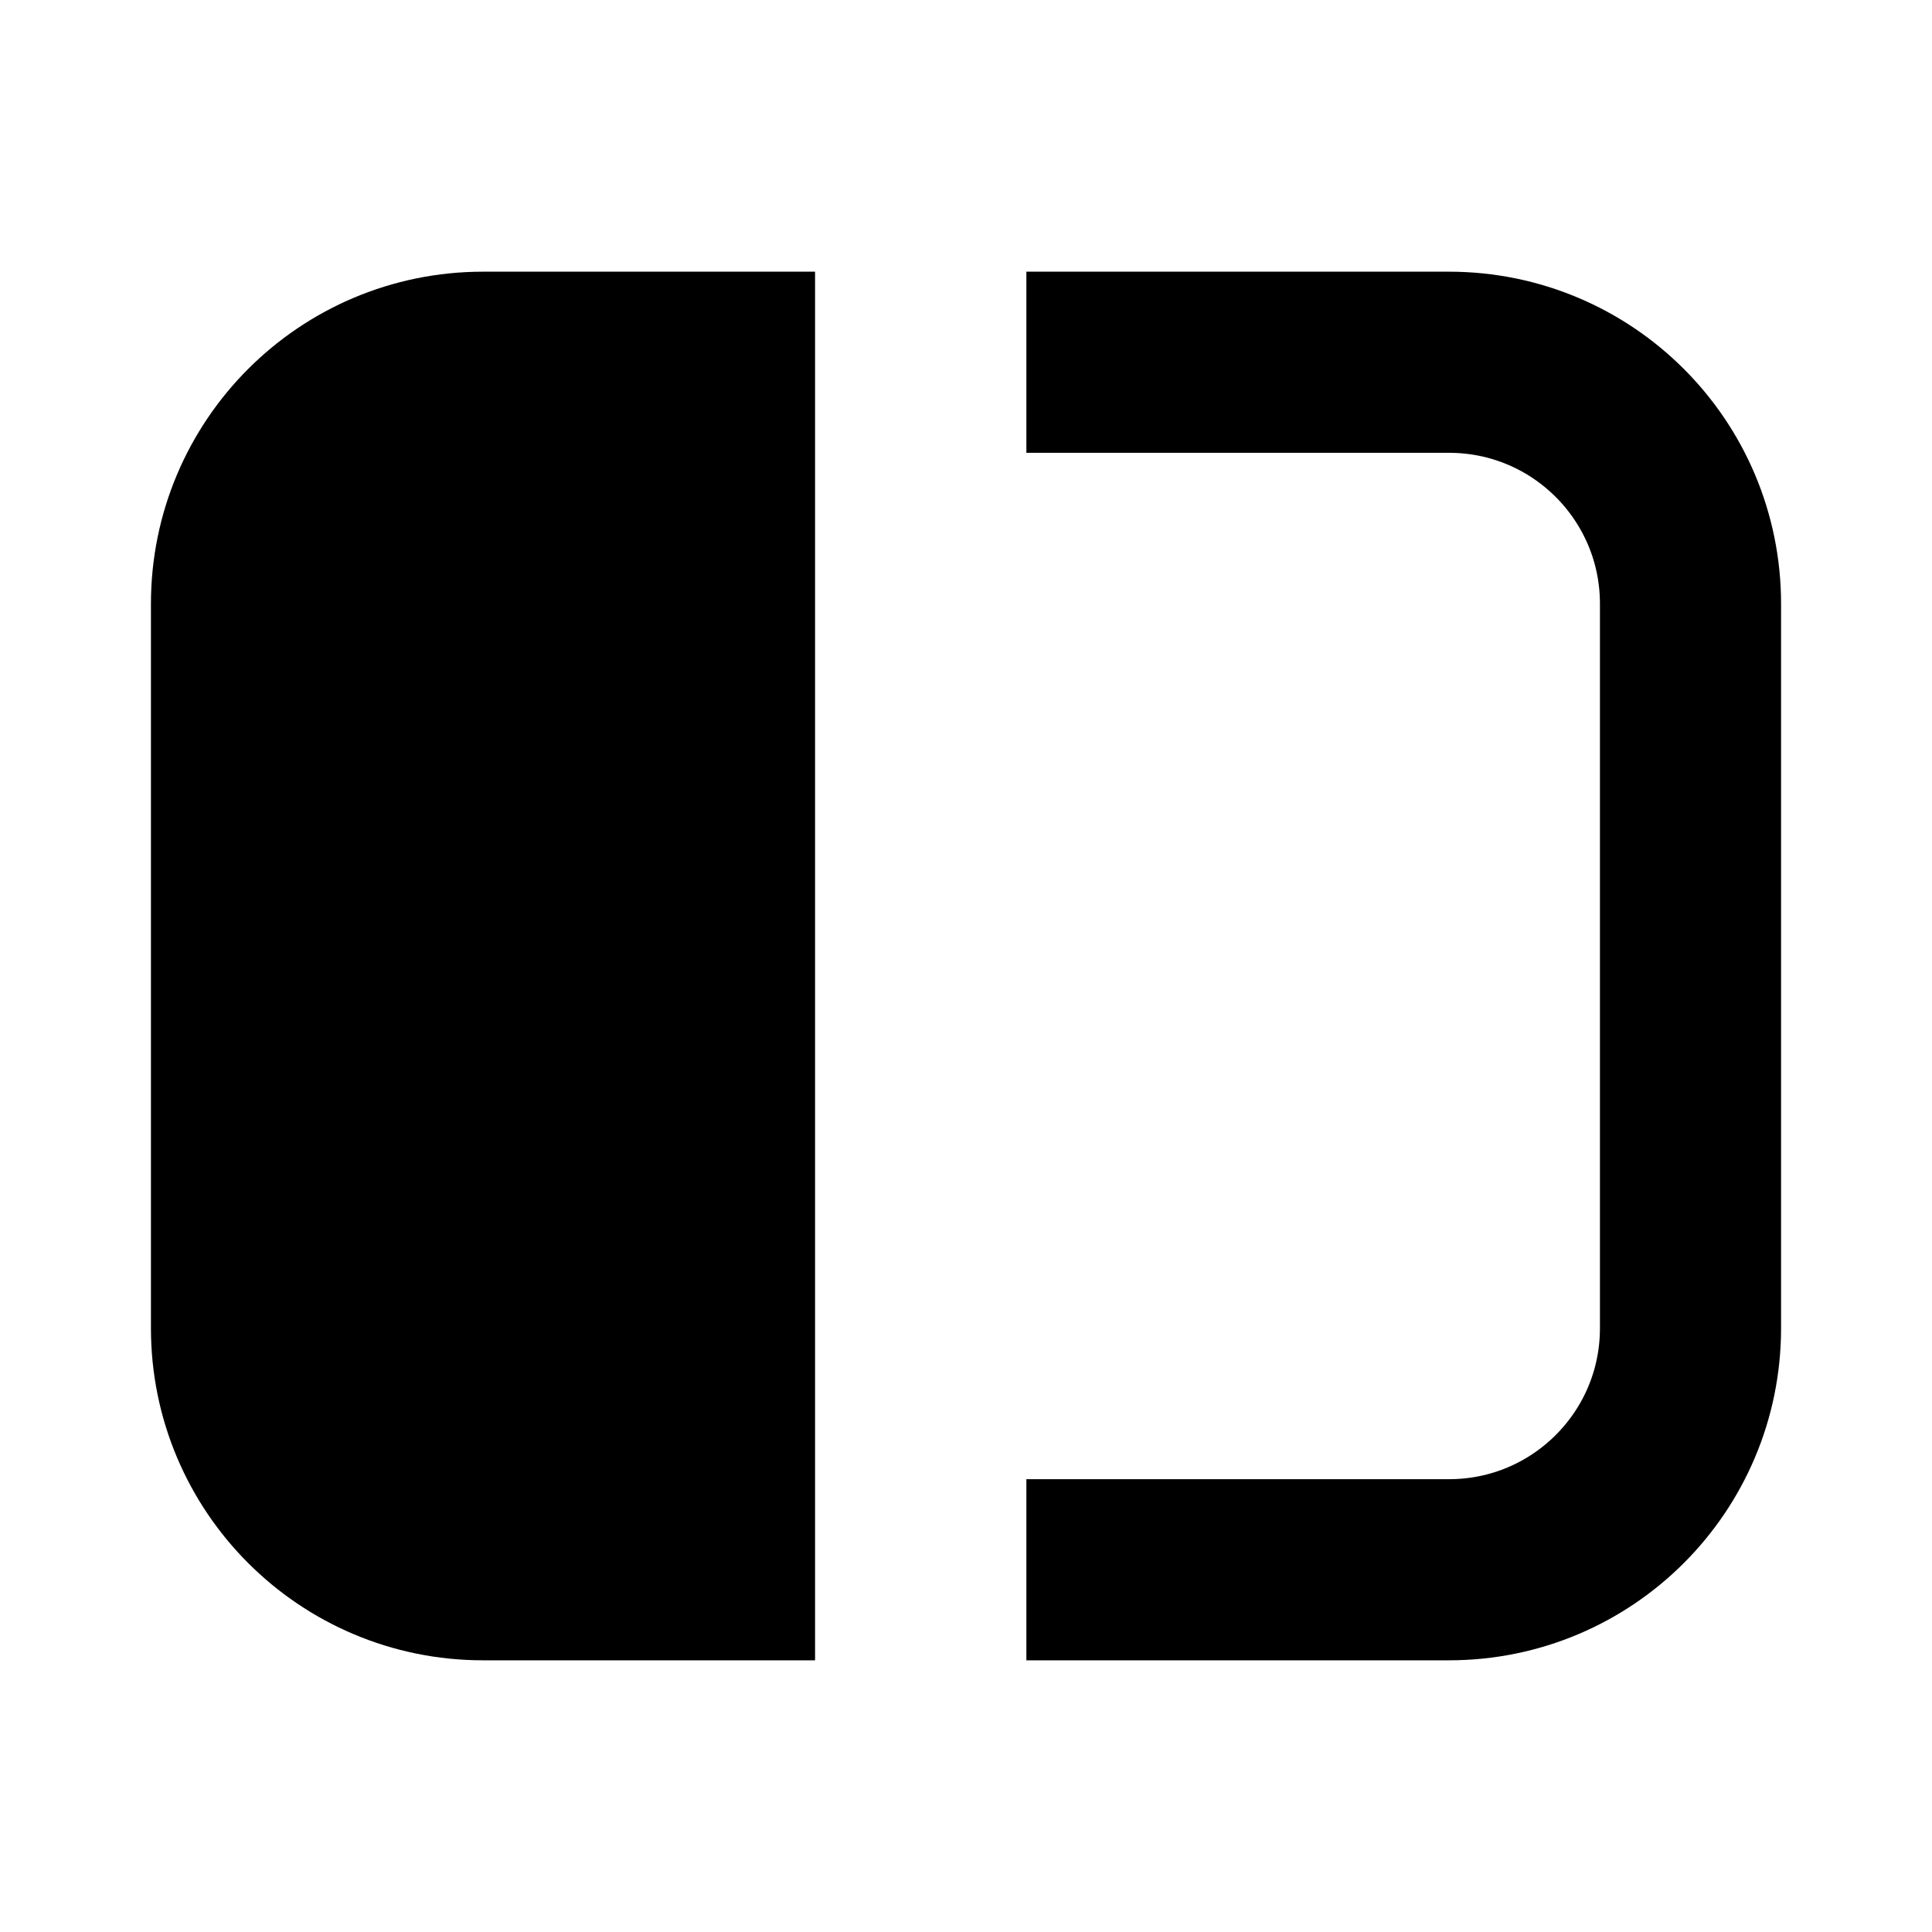
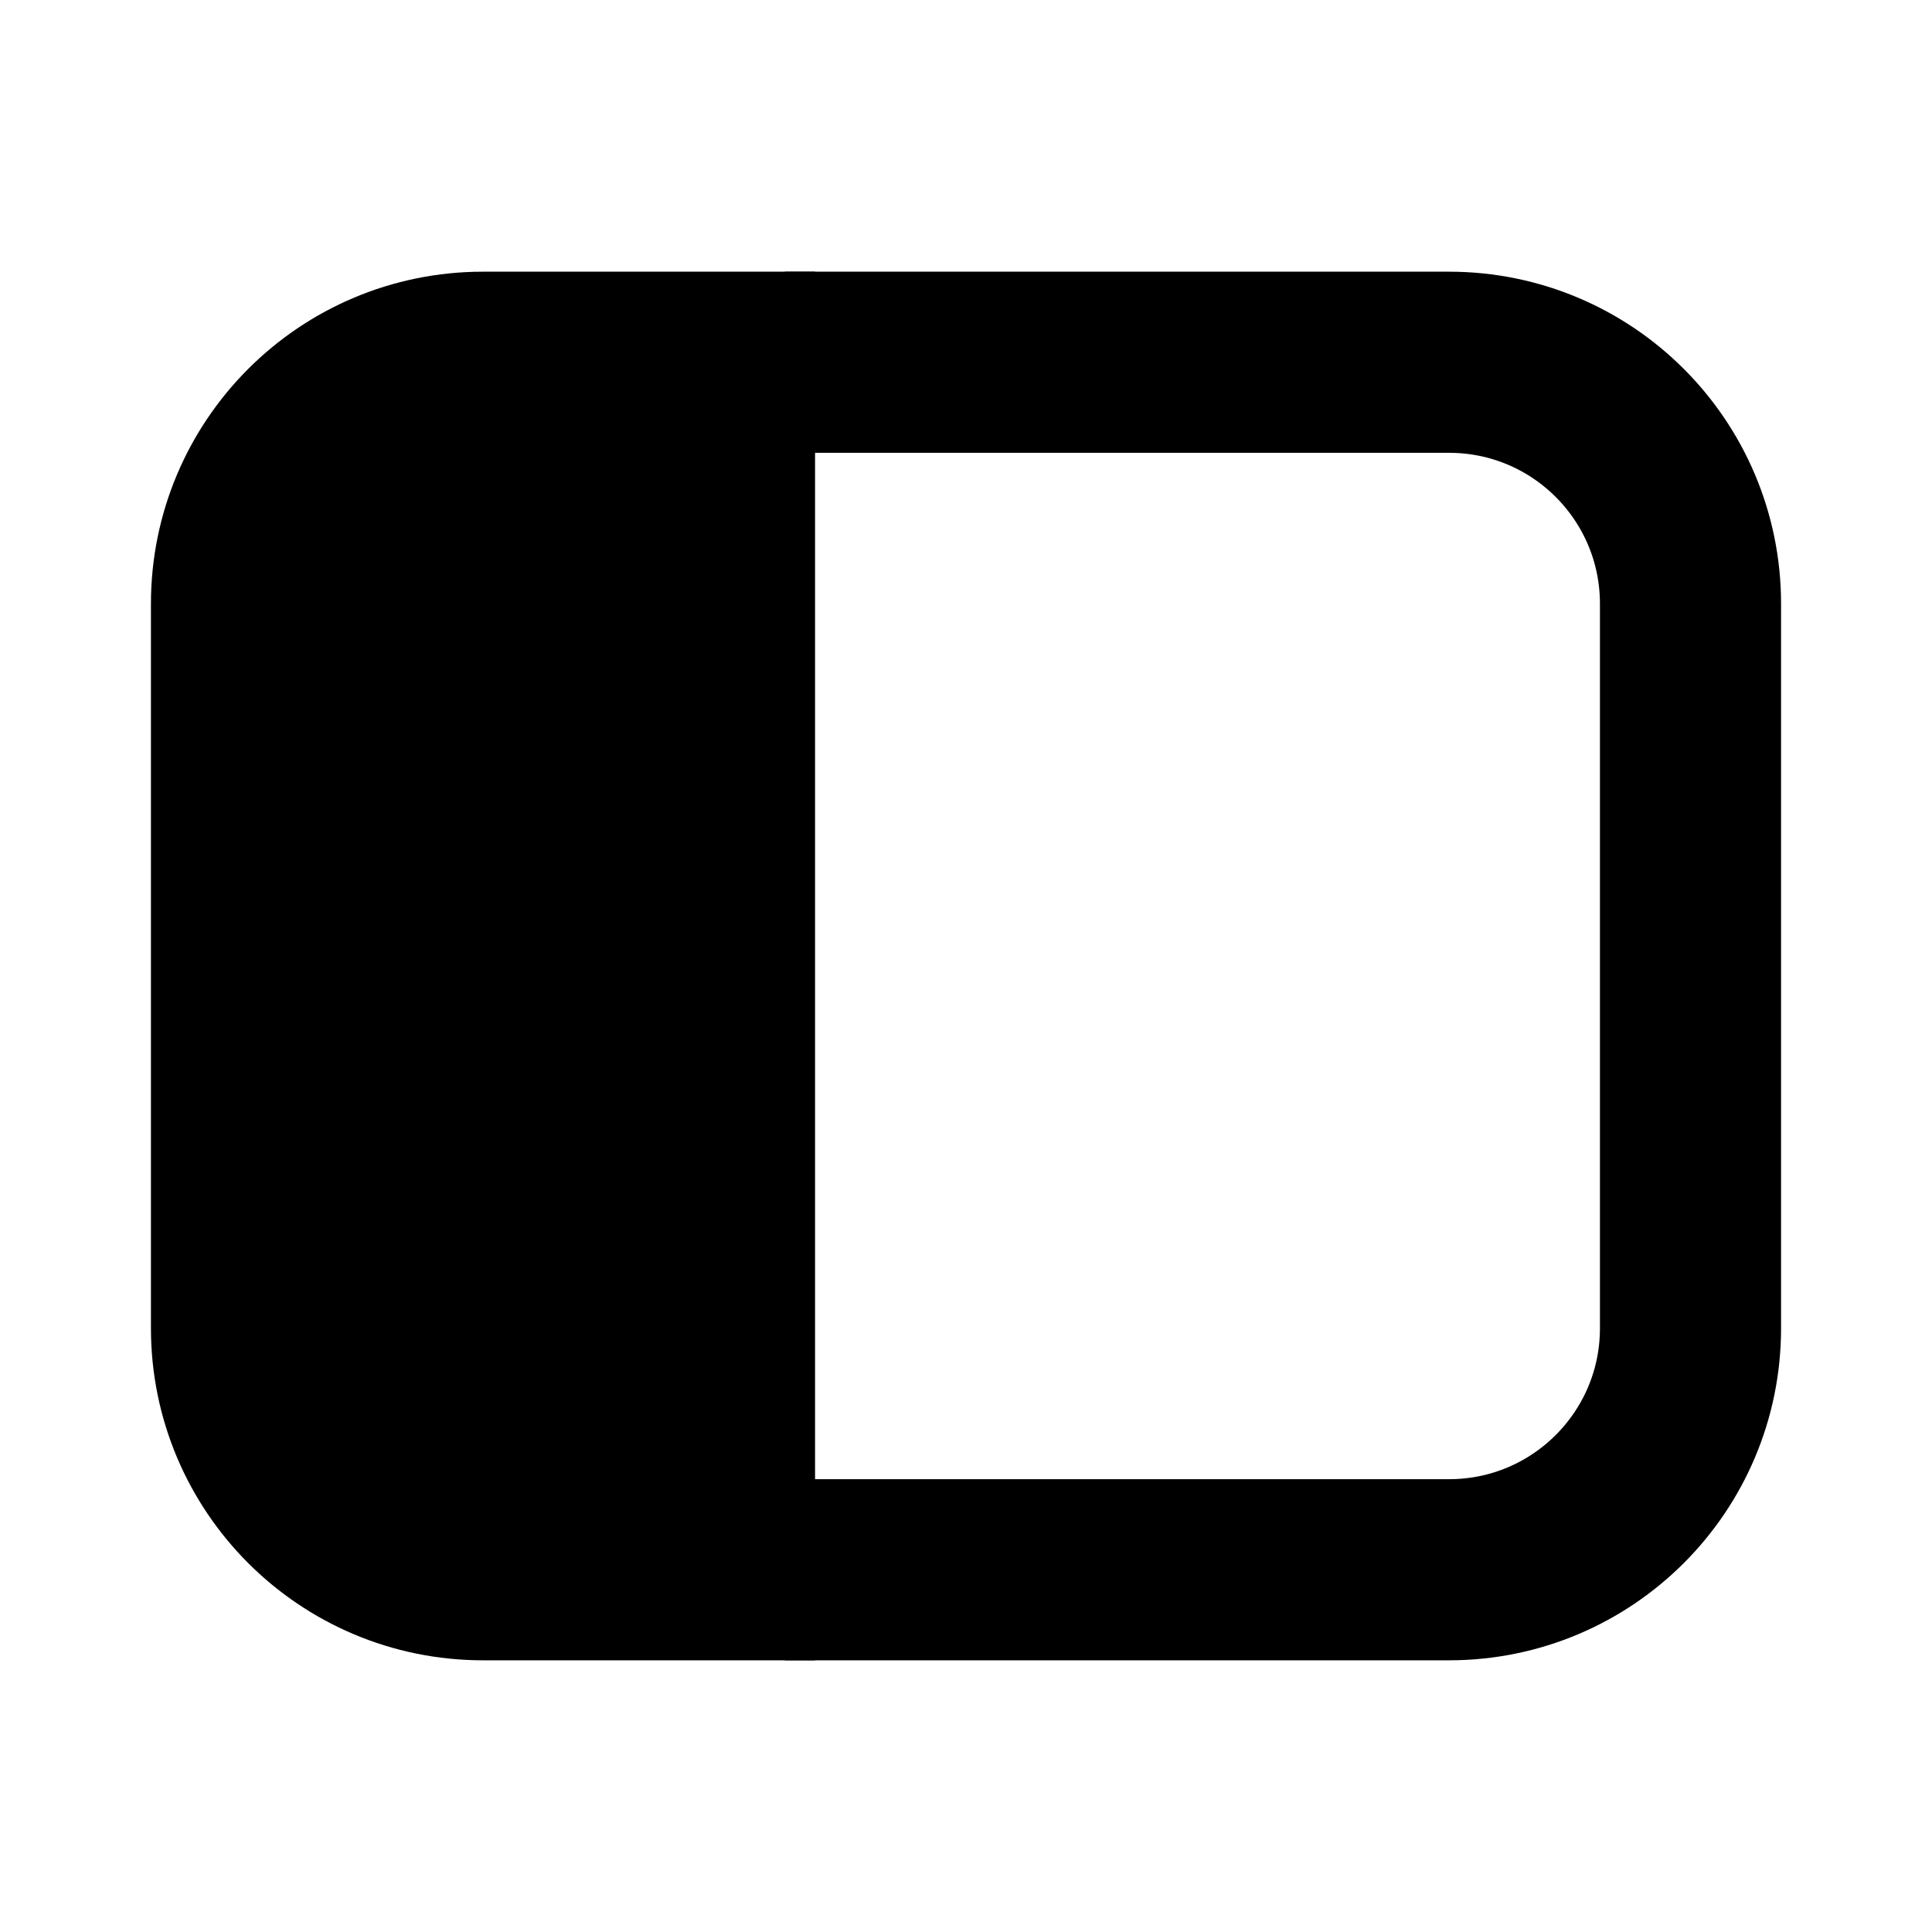
<svg xmlns="http://www.w3.org/2000/svg" width="100%" height="100%" viewBox="0 0 16 16" fill="none">
-   <path d="M8.5 3H12C13.105 3 14 3.895 14 5V11C14 12.105 13.105 13 12 13H8.5" stroke="currentColor" stroke-width="1.5" vector-effect="non-scaling-stroke" />
+   <path d="M6.5 3H12C13.105 3 14 3.895 14 5V11C14 12.105 13.105 13 12 13H6.5" stroke="currentColor" stroke-width="1.5" vector-effect="non-scaling-stroke" />
  <path d="M2 5V11C2 12.105 2.895 13 4 13H6V3H4C2.895 3 2 3.895 2 5Z" fill="currentColor" stroke="currentColor" stroke-width="1.5" vector-effect="non-scaling-stroke" />
</svg>
